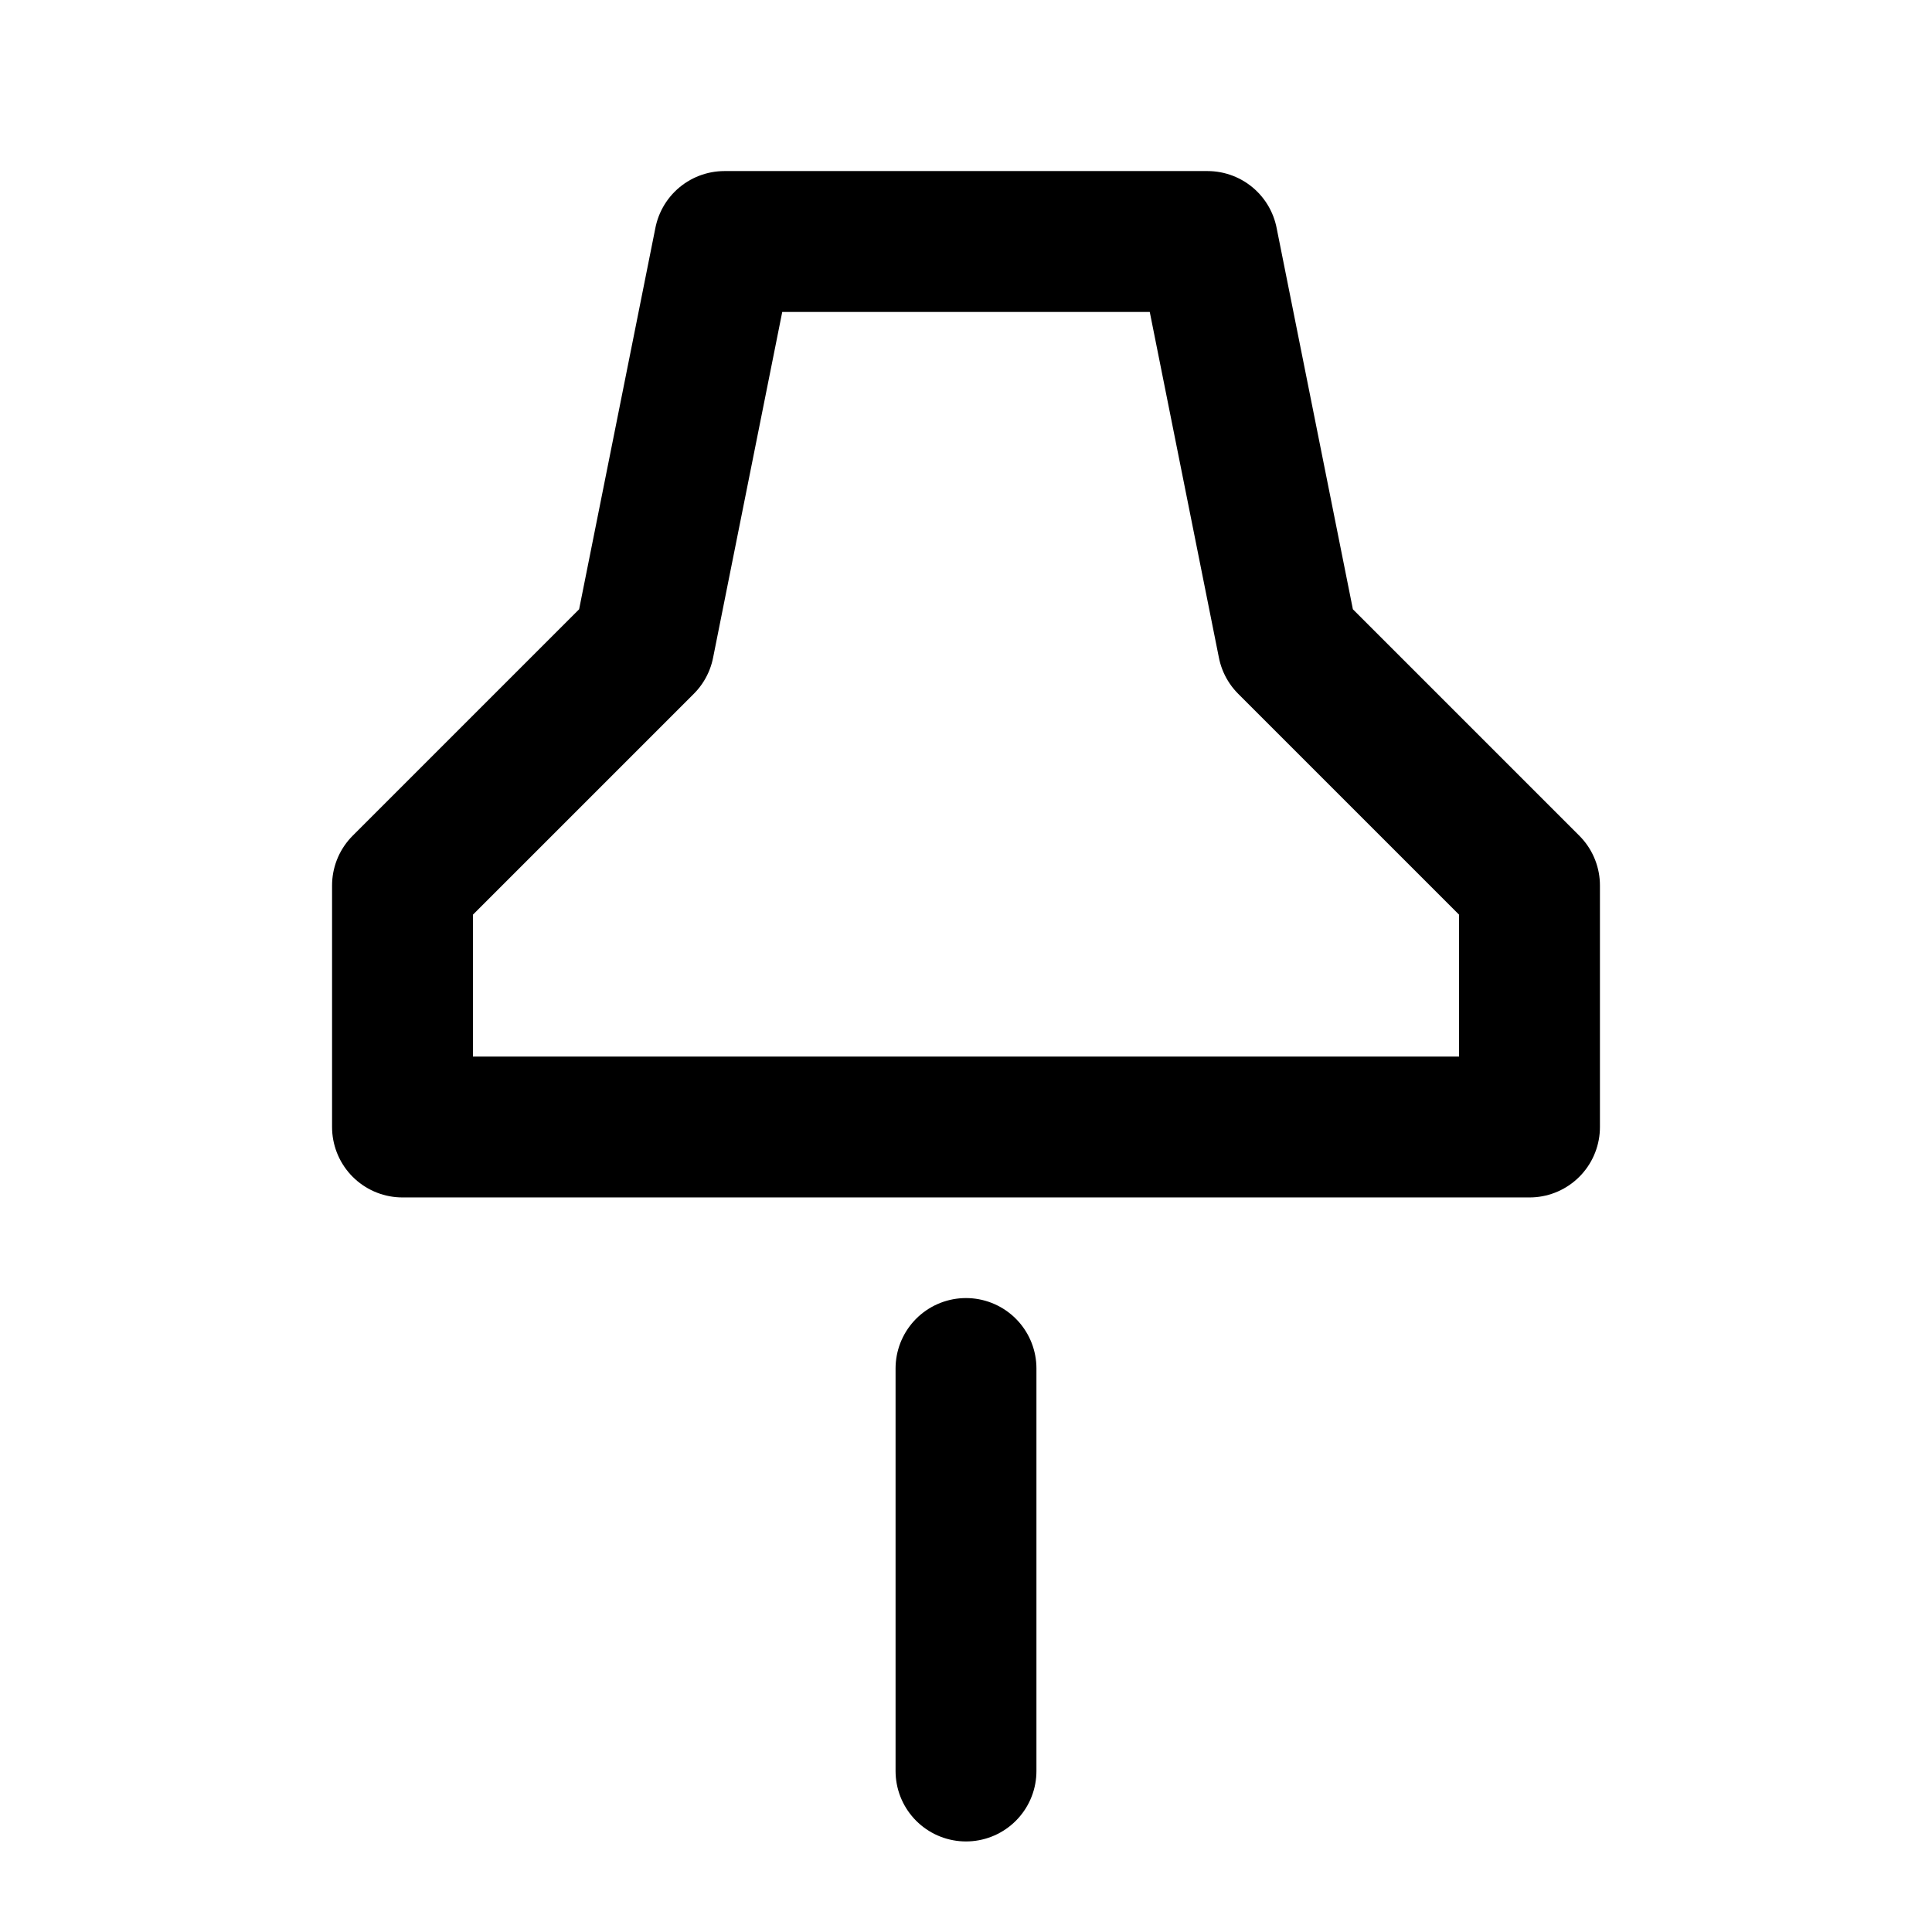
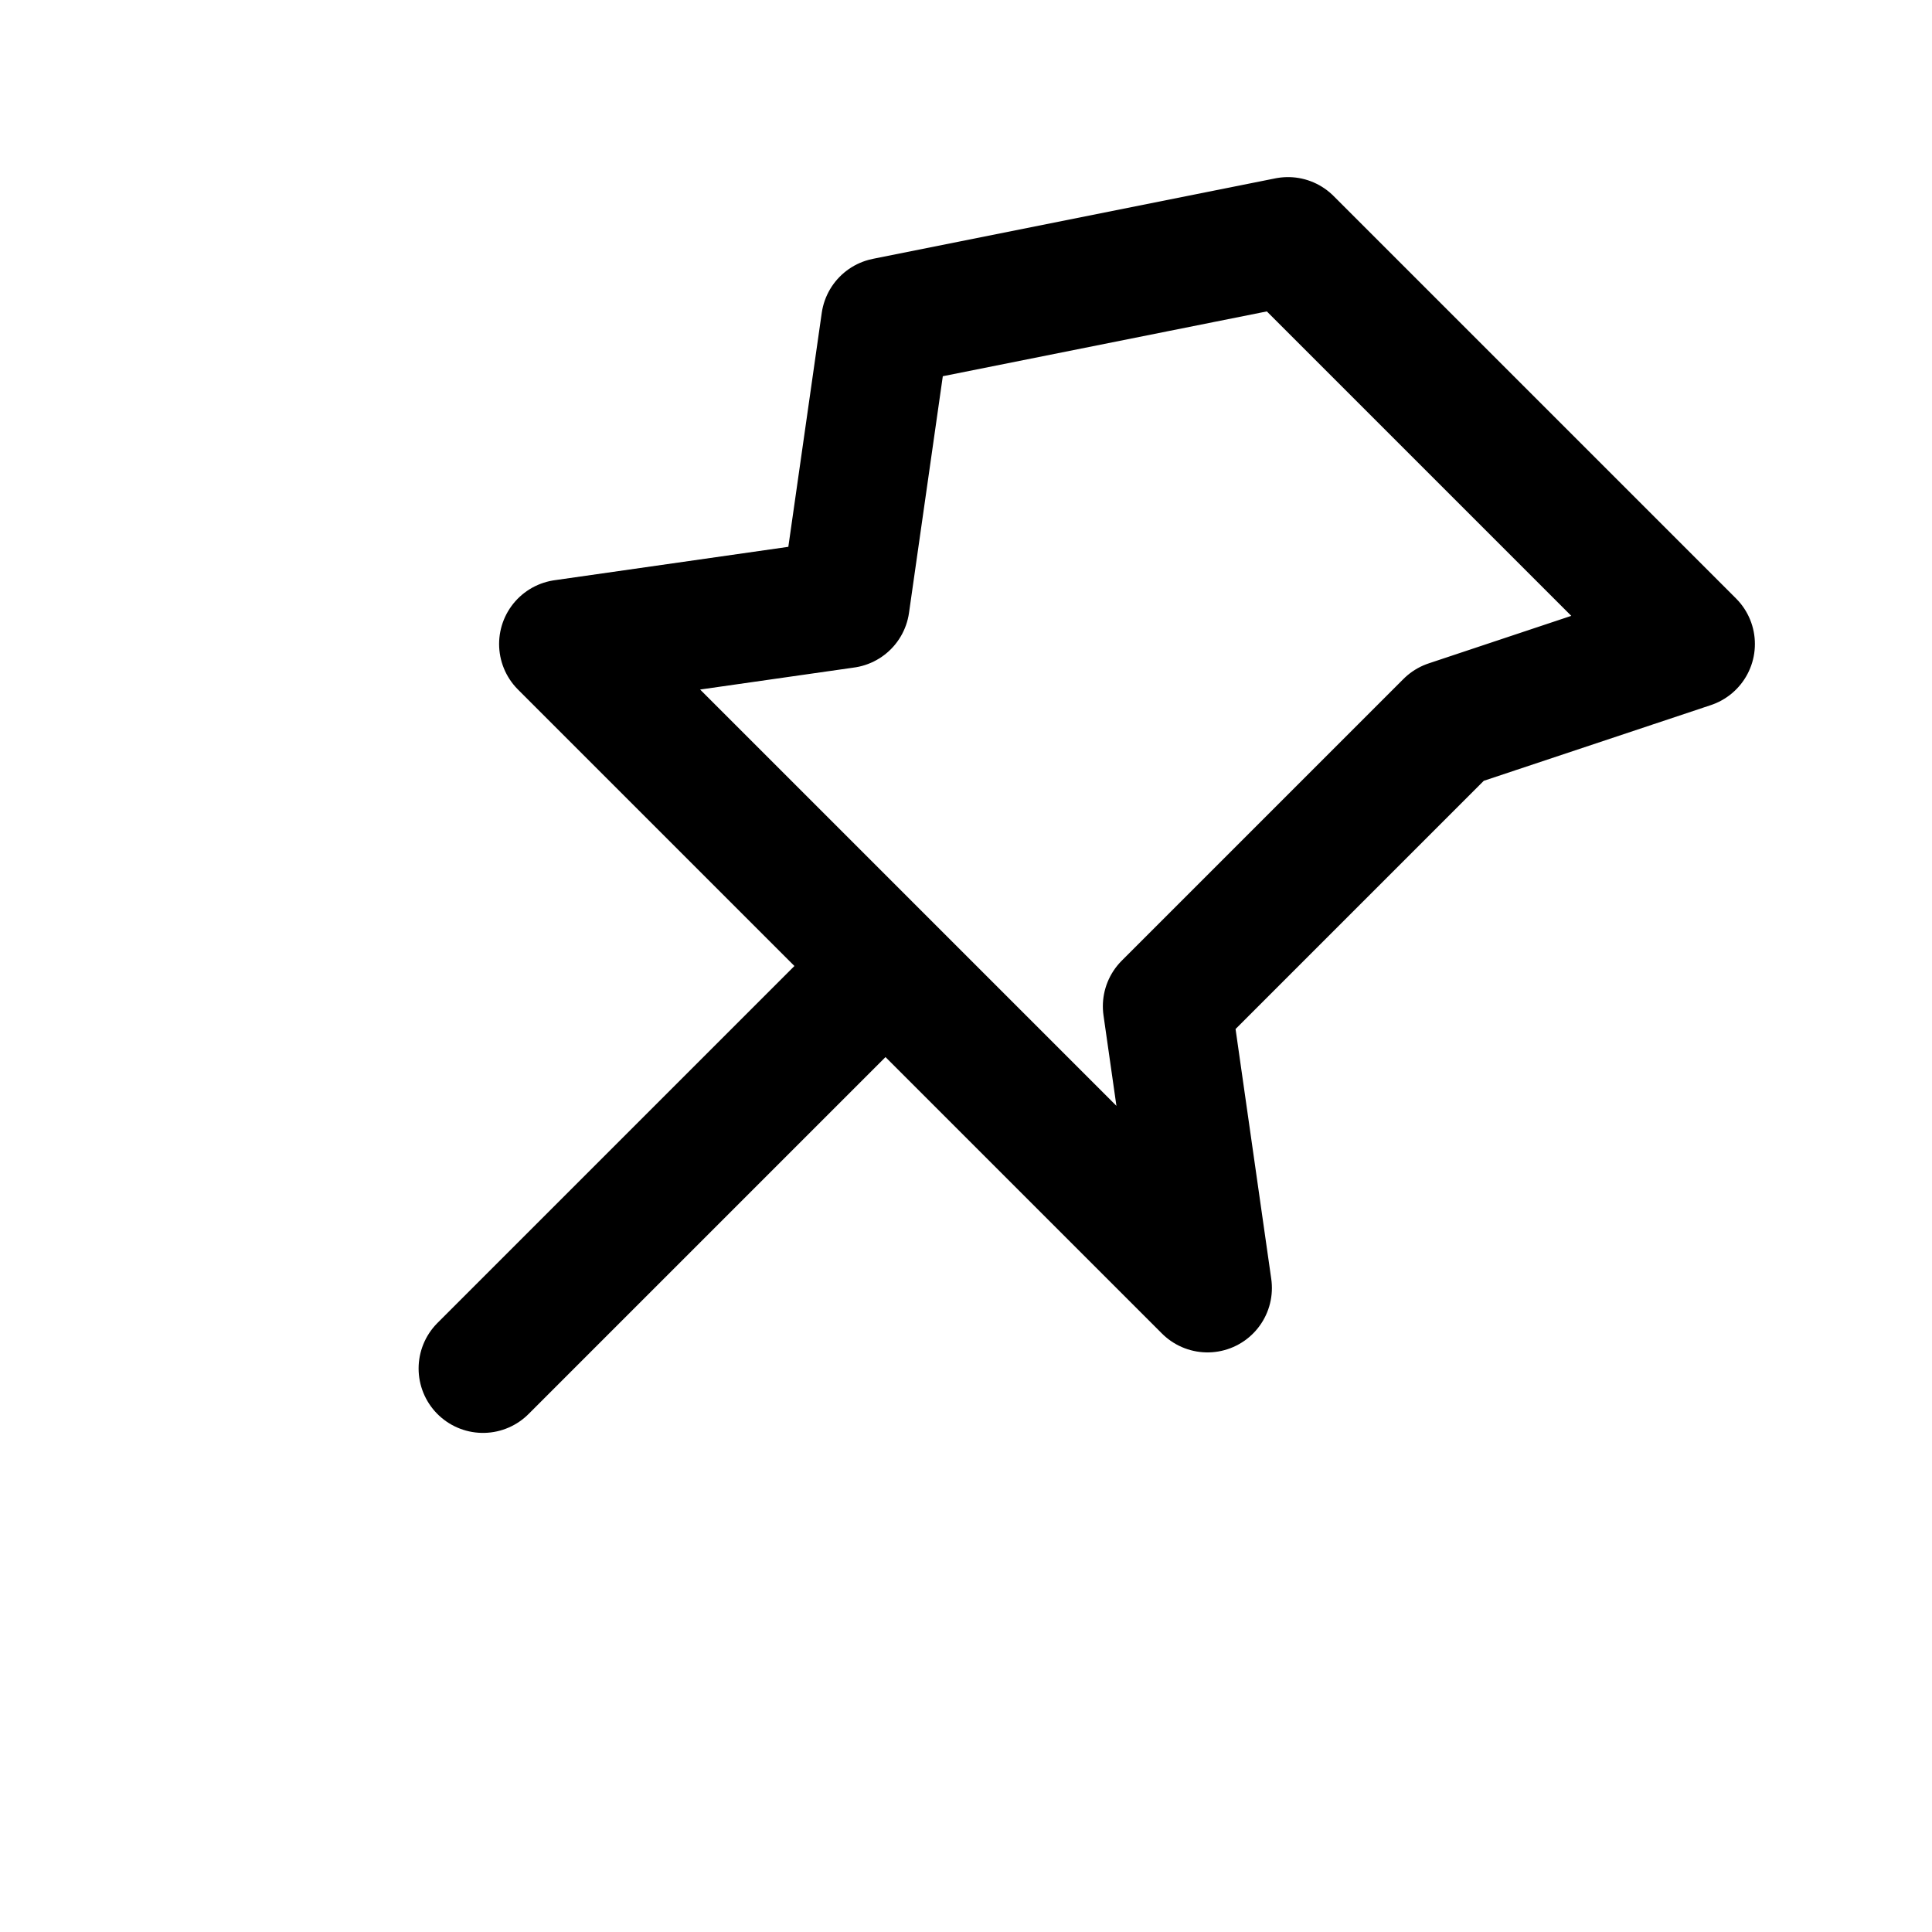
- <svg xmlns="http://www.w3.org/2000/svg" width="24" height="24" viewBox="0 0 24 24" fill="none" stroke="currentColor" stroke-width="1.75" stroke-linecap="round" stroke-linejoin="round">
-   <path d="M12 17v5M9 3h6l1 5 3 3v3H5v-3l3-3 1-5z" />
+ <svg xmlns="http://www.w3.org/2000/svg" width="24" height="24" viewBox="0 0 24 24" fill="none" stroke="currentColor" stroke-width="1.6" stroke-linecap="round" stroke-linejoin="round">
+   <path d="M16 3l5 5-3 1-3.5 3.5L15 16l-4-4-5 5 5-5-4-4 3.5-.5L11 4l5-1z" />
</svg>
